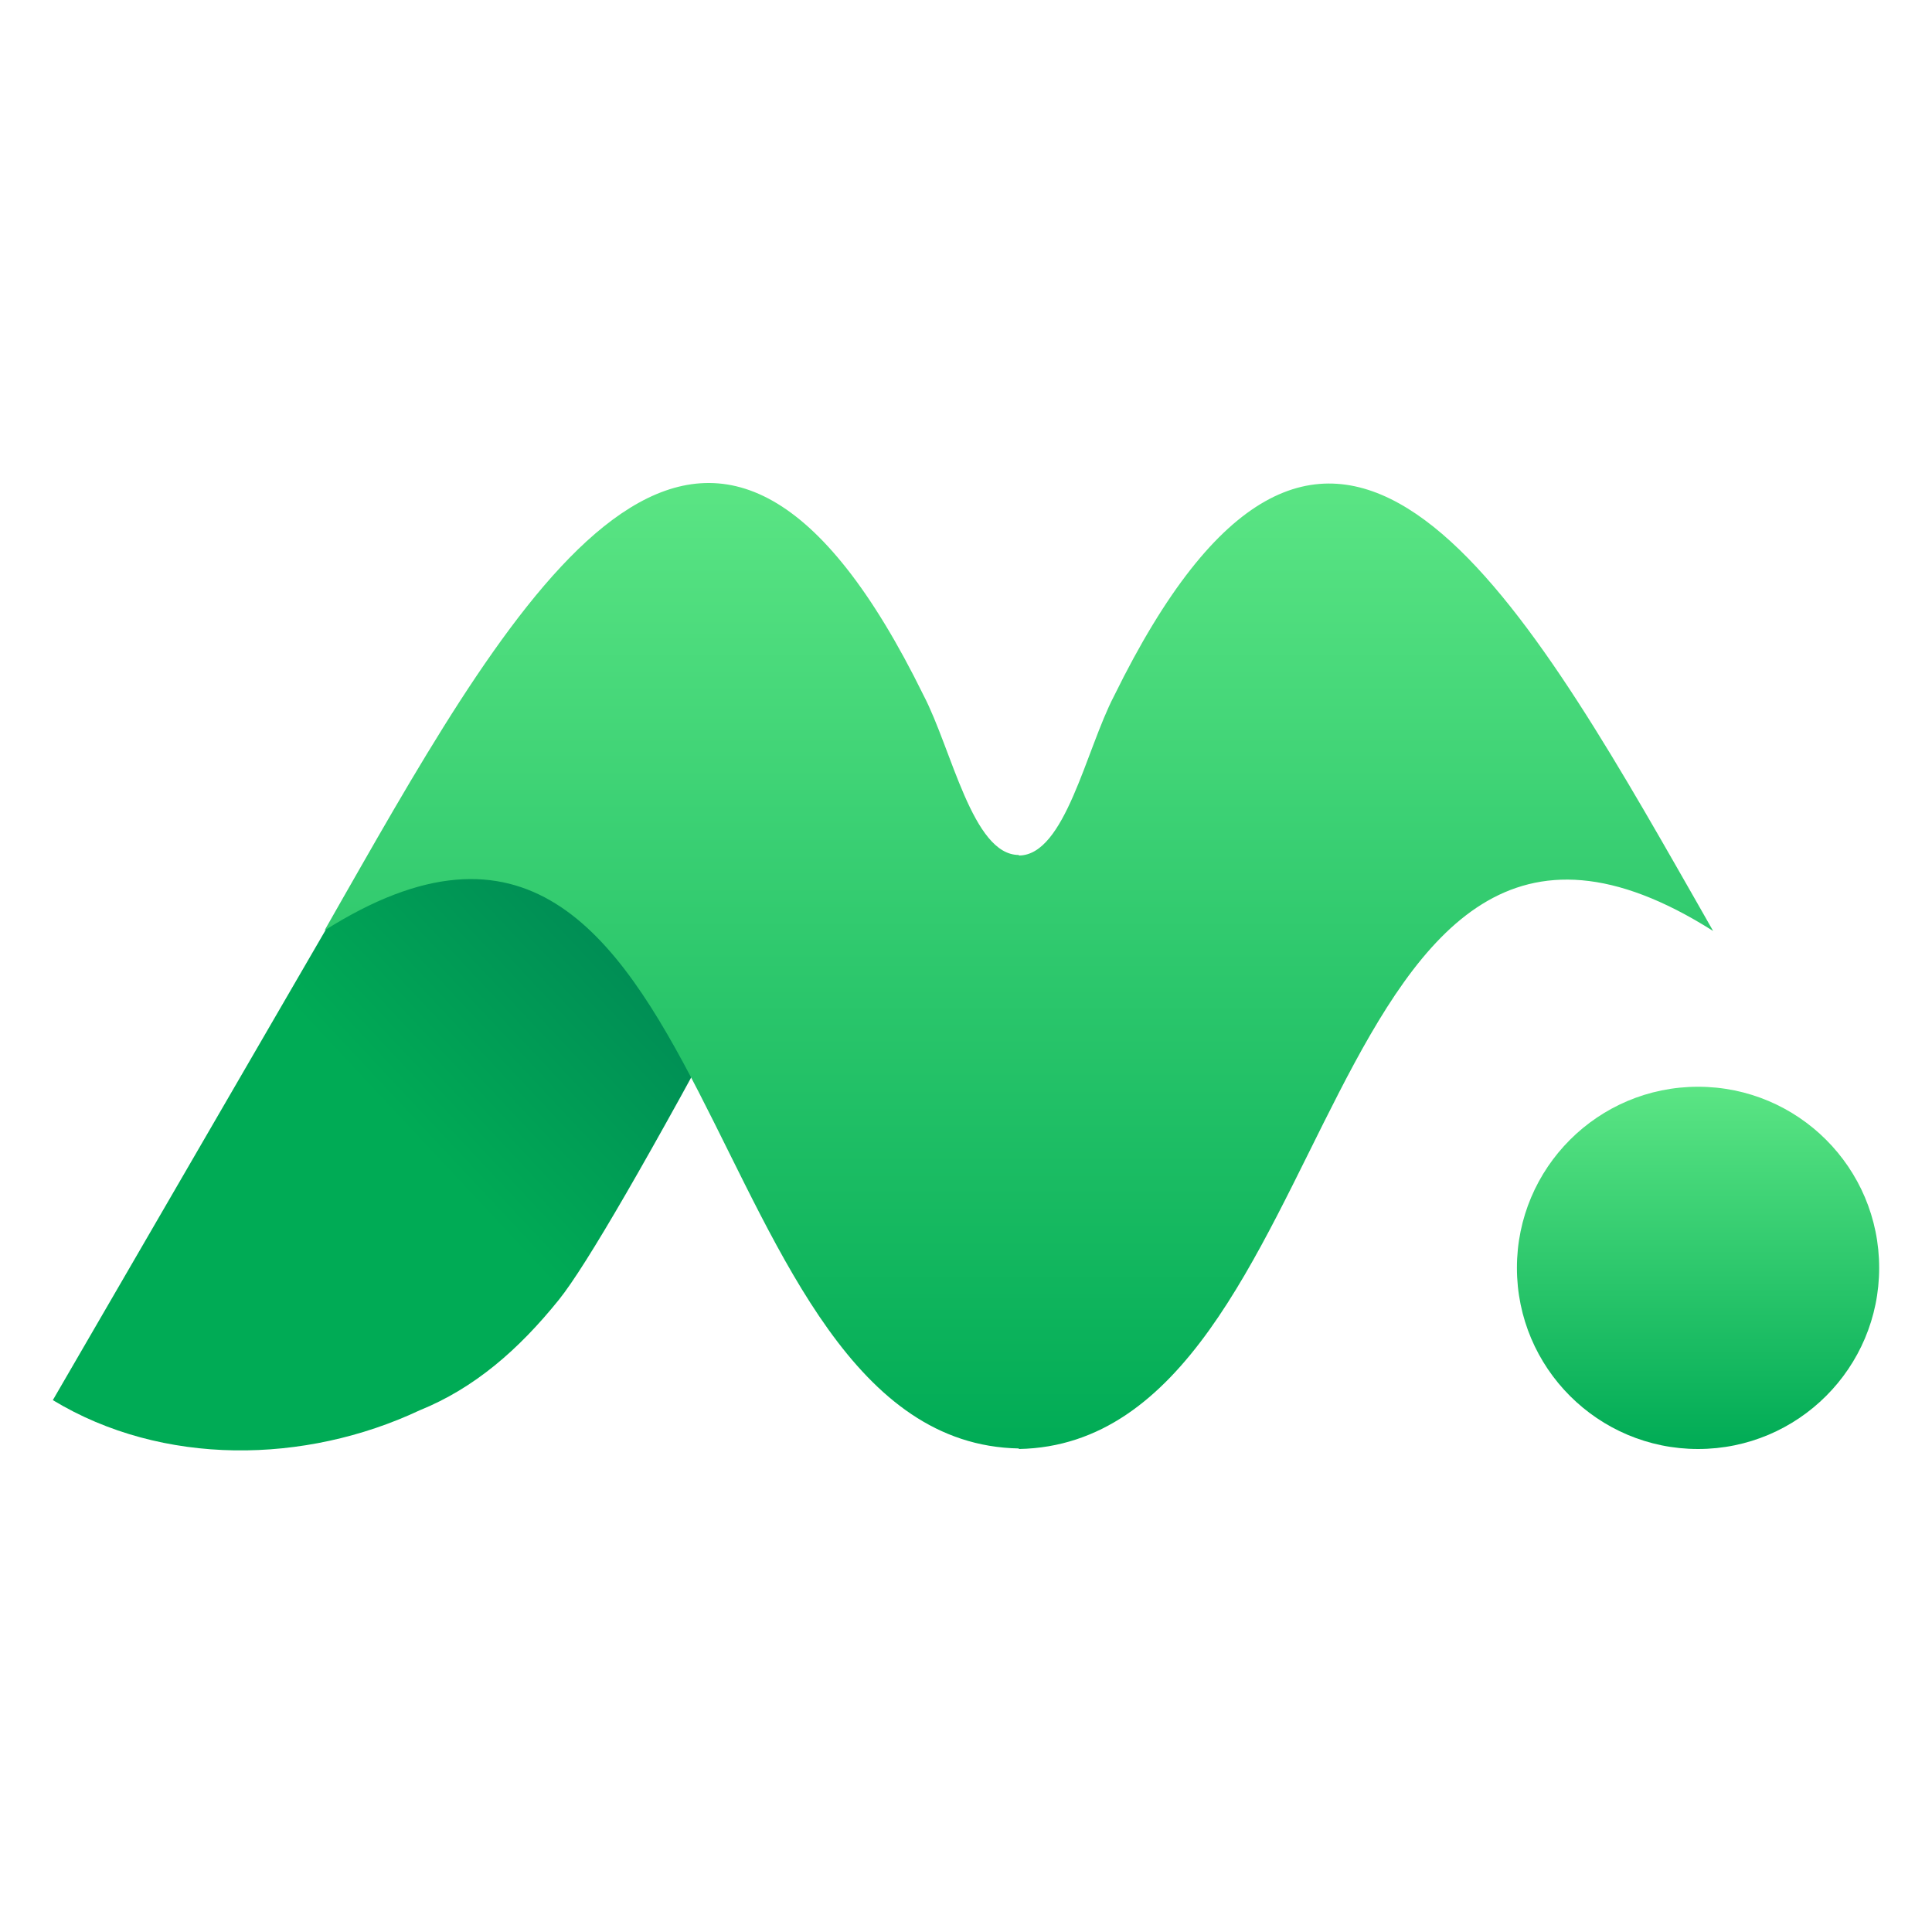
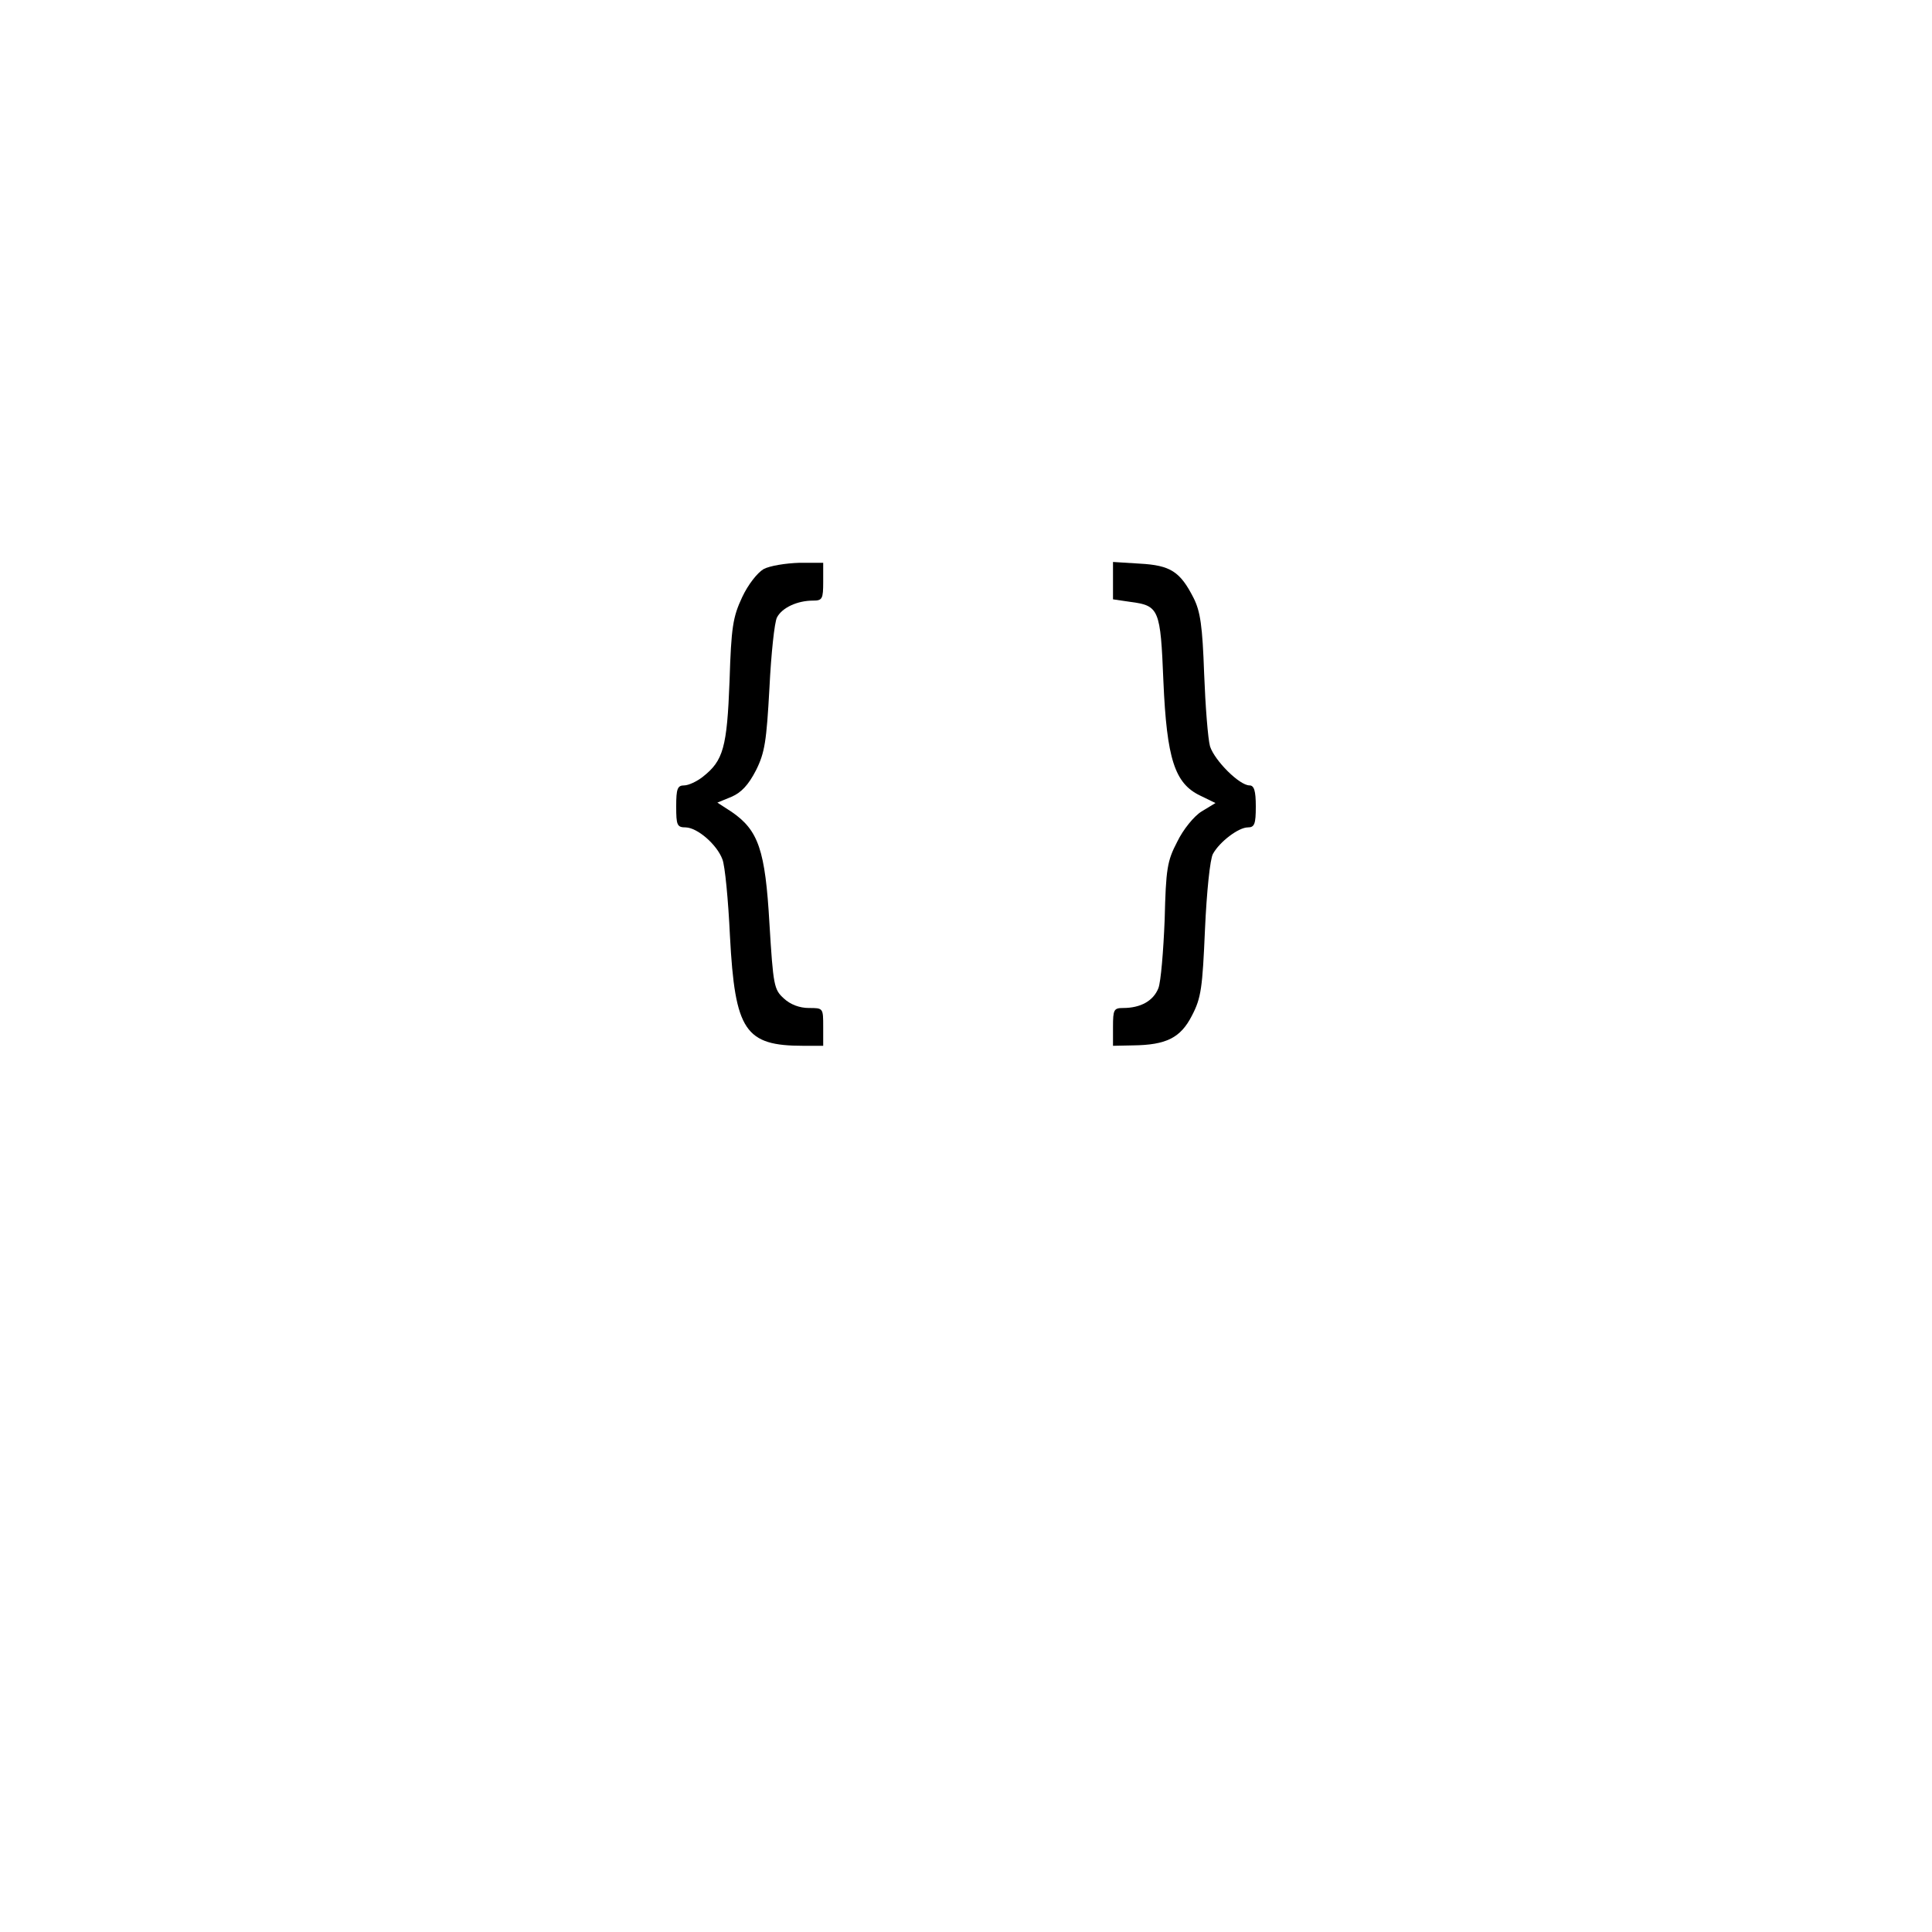
- <svg xmlns="http://www.w3.org/2000/svg" height="512" viewBox="0 0 512 512" width="512">
-   <linearGradient id="a" x1="100%" x2="50%" y1="5.663%" y2="50%">
-     <stop offset="0" stop-color="#007b55" />
-     <stop offset="1" stop-color="#00ab55" />
-   </linearGradient>
-   <linearGradient id="b" x1="50%" x2="50%" y1="0%" y2="100%">
-     <stop offset="0" stop-color="#5be584" />
-     <stop offset="1" stop-color="#00ab55" />
-   </linearGradient>
-   <g fill="none" fill-rule="evenodd" transform="translate(14 128)">
-     <path d="m92.807 83.107c44.289 22.889 46.308 23.935 46.401 23.98.012.009.642.333 44.793 23.153-26.072 48.54-42.693 77.266-49.868 86.179-10.759 13.37-22.495 23.493-36.93 29.334-30.346 14.262-68.07 14.929-97.202-2.704z" fill="url(#a)" />
-     <g fill="url(#b)">
-       <path d="m430.31 101.726c-46.271-80.956-94.1-157.228-149.043-45.344-7.516 14.383-12.995 42.337-25.267 42.337v-.142c-12.272 0-17.749-27.953-25.265-42.337-54.945-111.885-102.774-35.612-149.045 45.344-3.482 6.105-6.827 11.932-9.69 16.996 106.038-67.127 97.11 135.666 184 137.278v.142c86.891-1.611 77.962-204.405 184-137.28-2.861-5.062-6.206-10.889-9.69-16.994" />
-       <path d="m436 256c26.509 0 48-21.491 48-48s-21.491-48-48-48-48 21.491-48 48 21.491 48 48 48" />
-     </g>
+ <svg xmlns="http://www.w3.org/2000/svg" version="1.0" width="460pt" height="460pt" viewBox="0 0 460 460" preserveAspectRatio="xMidYMid meet">
+   <g transform="translate(0,460) scale(0.1,-0.1)" fill="#000000" stroke="none">
+     <path d="M1818 3245 c-15 -9 -37 -37 -51 -67 -22 -47 -26 -71 -30 -200 -6 -158 -15 -189 -63 -227 -15 -12 -35 -21 -45 -21 -16 0 -19 -8 -19 -50 0 -45 2 -50 23 -50 28 -1 74 -41 87 -76 6 -14 14 -97 18 -183 12 -226 36 -261 175 -261 l47 0 0 45 c0 45 0 45 -34 45 -22 0 -44 8 -60 23 -23 21 -25 30 -34 178 -10 175 -26 222 -90 266 l-34 22 34 14 c23 10 40 28 58 63 21 42 25 69 32 196 4 81 12 157 18 168 12 23 48 40 86 40 22 0 24 4 24 45 l0 45 -57 0 c-32 -1 -70 -7 -85 -15z" />
+     <path d="M2650 3217 l0 -44 41 -6 c69 -9 72 -17 79 -189 8 -185 27 -243 87 -272 l37 -18 -33 -20 c-18 -11 -44 -43 -58 -72 -24 -46 -27 -64 -30 -186 -3 -74 -9 -148 -15 -163 -12 -30 -42 -47 -84 -47 -22 0 -24 -4 -24 -45 l0 -45 48 1 c79 1 113 18 140 71 22 42 25 66 31 205 4 89 12 168 19 180 16 29 61 63 83 63 16 0 19 8 19 50 0 37 -4 50 -15 50 -24 0 -83 59 -94 93 -5 18 -11 95 -14 173 -4 114 -9 148 -25 180 -32 63 -55 78 -128 82 l-64 4 0 -45z" />
  </g>
</svg>
